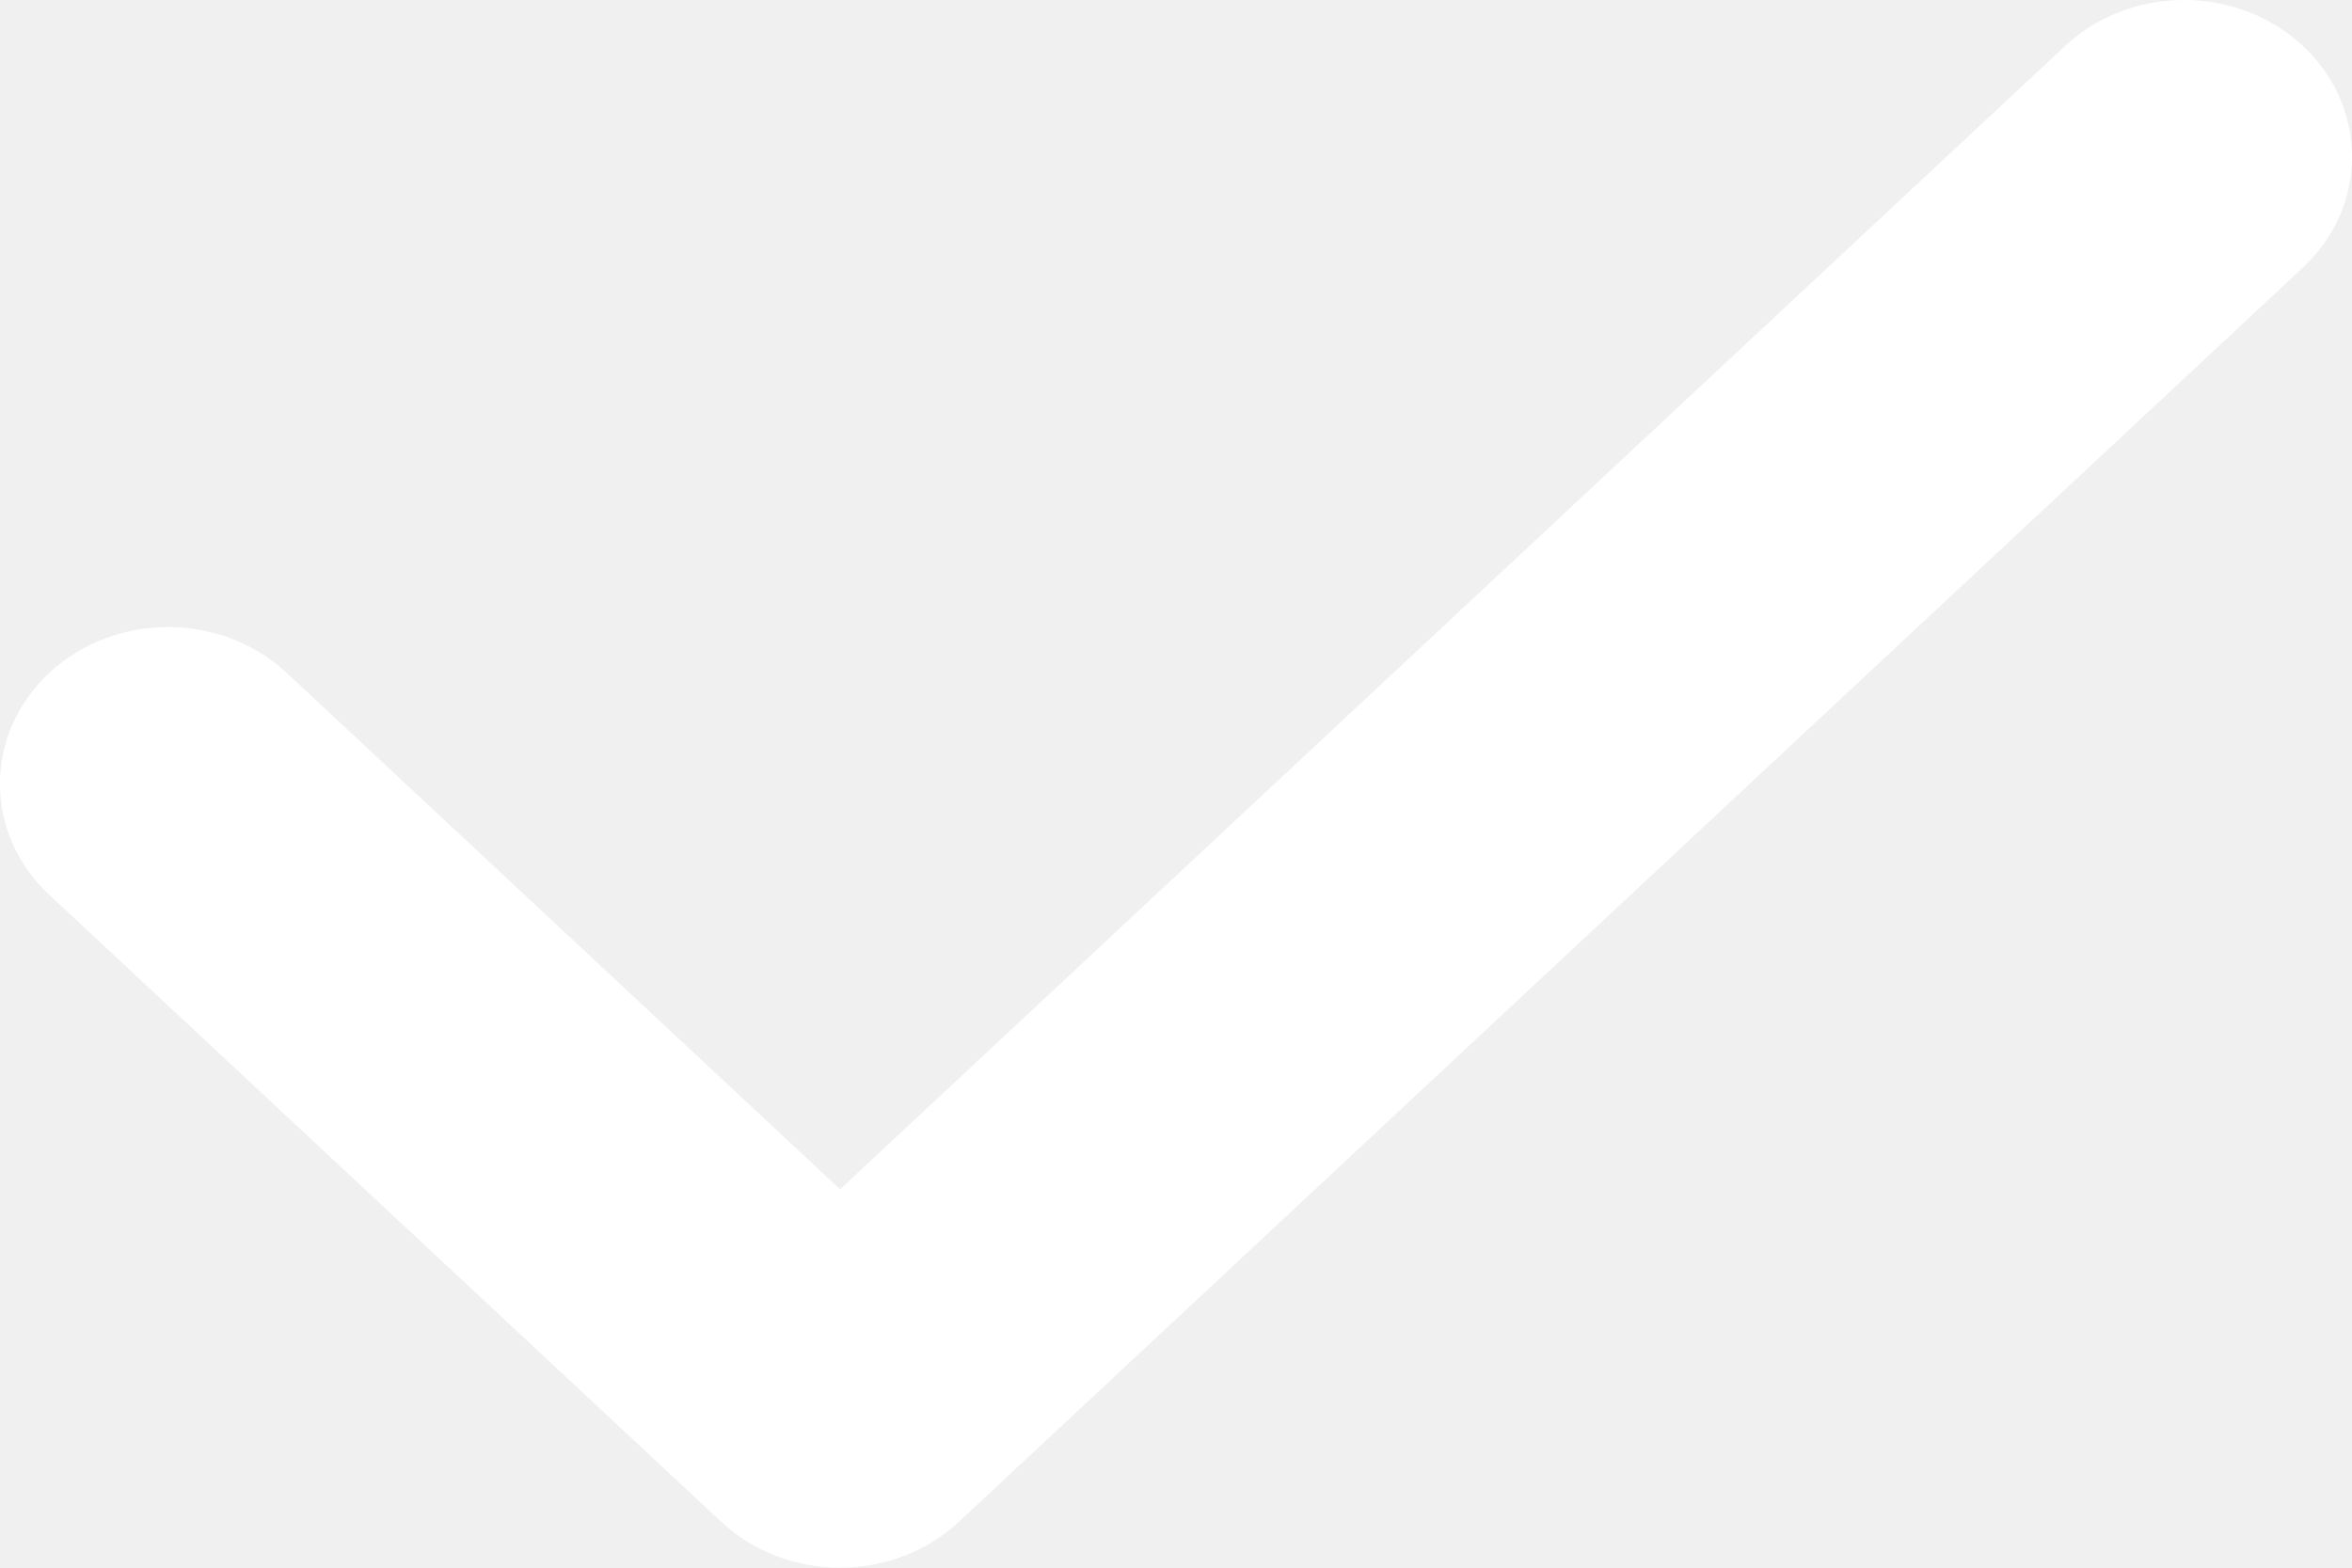
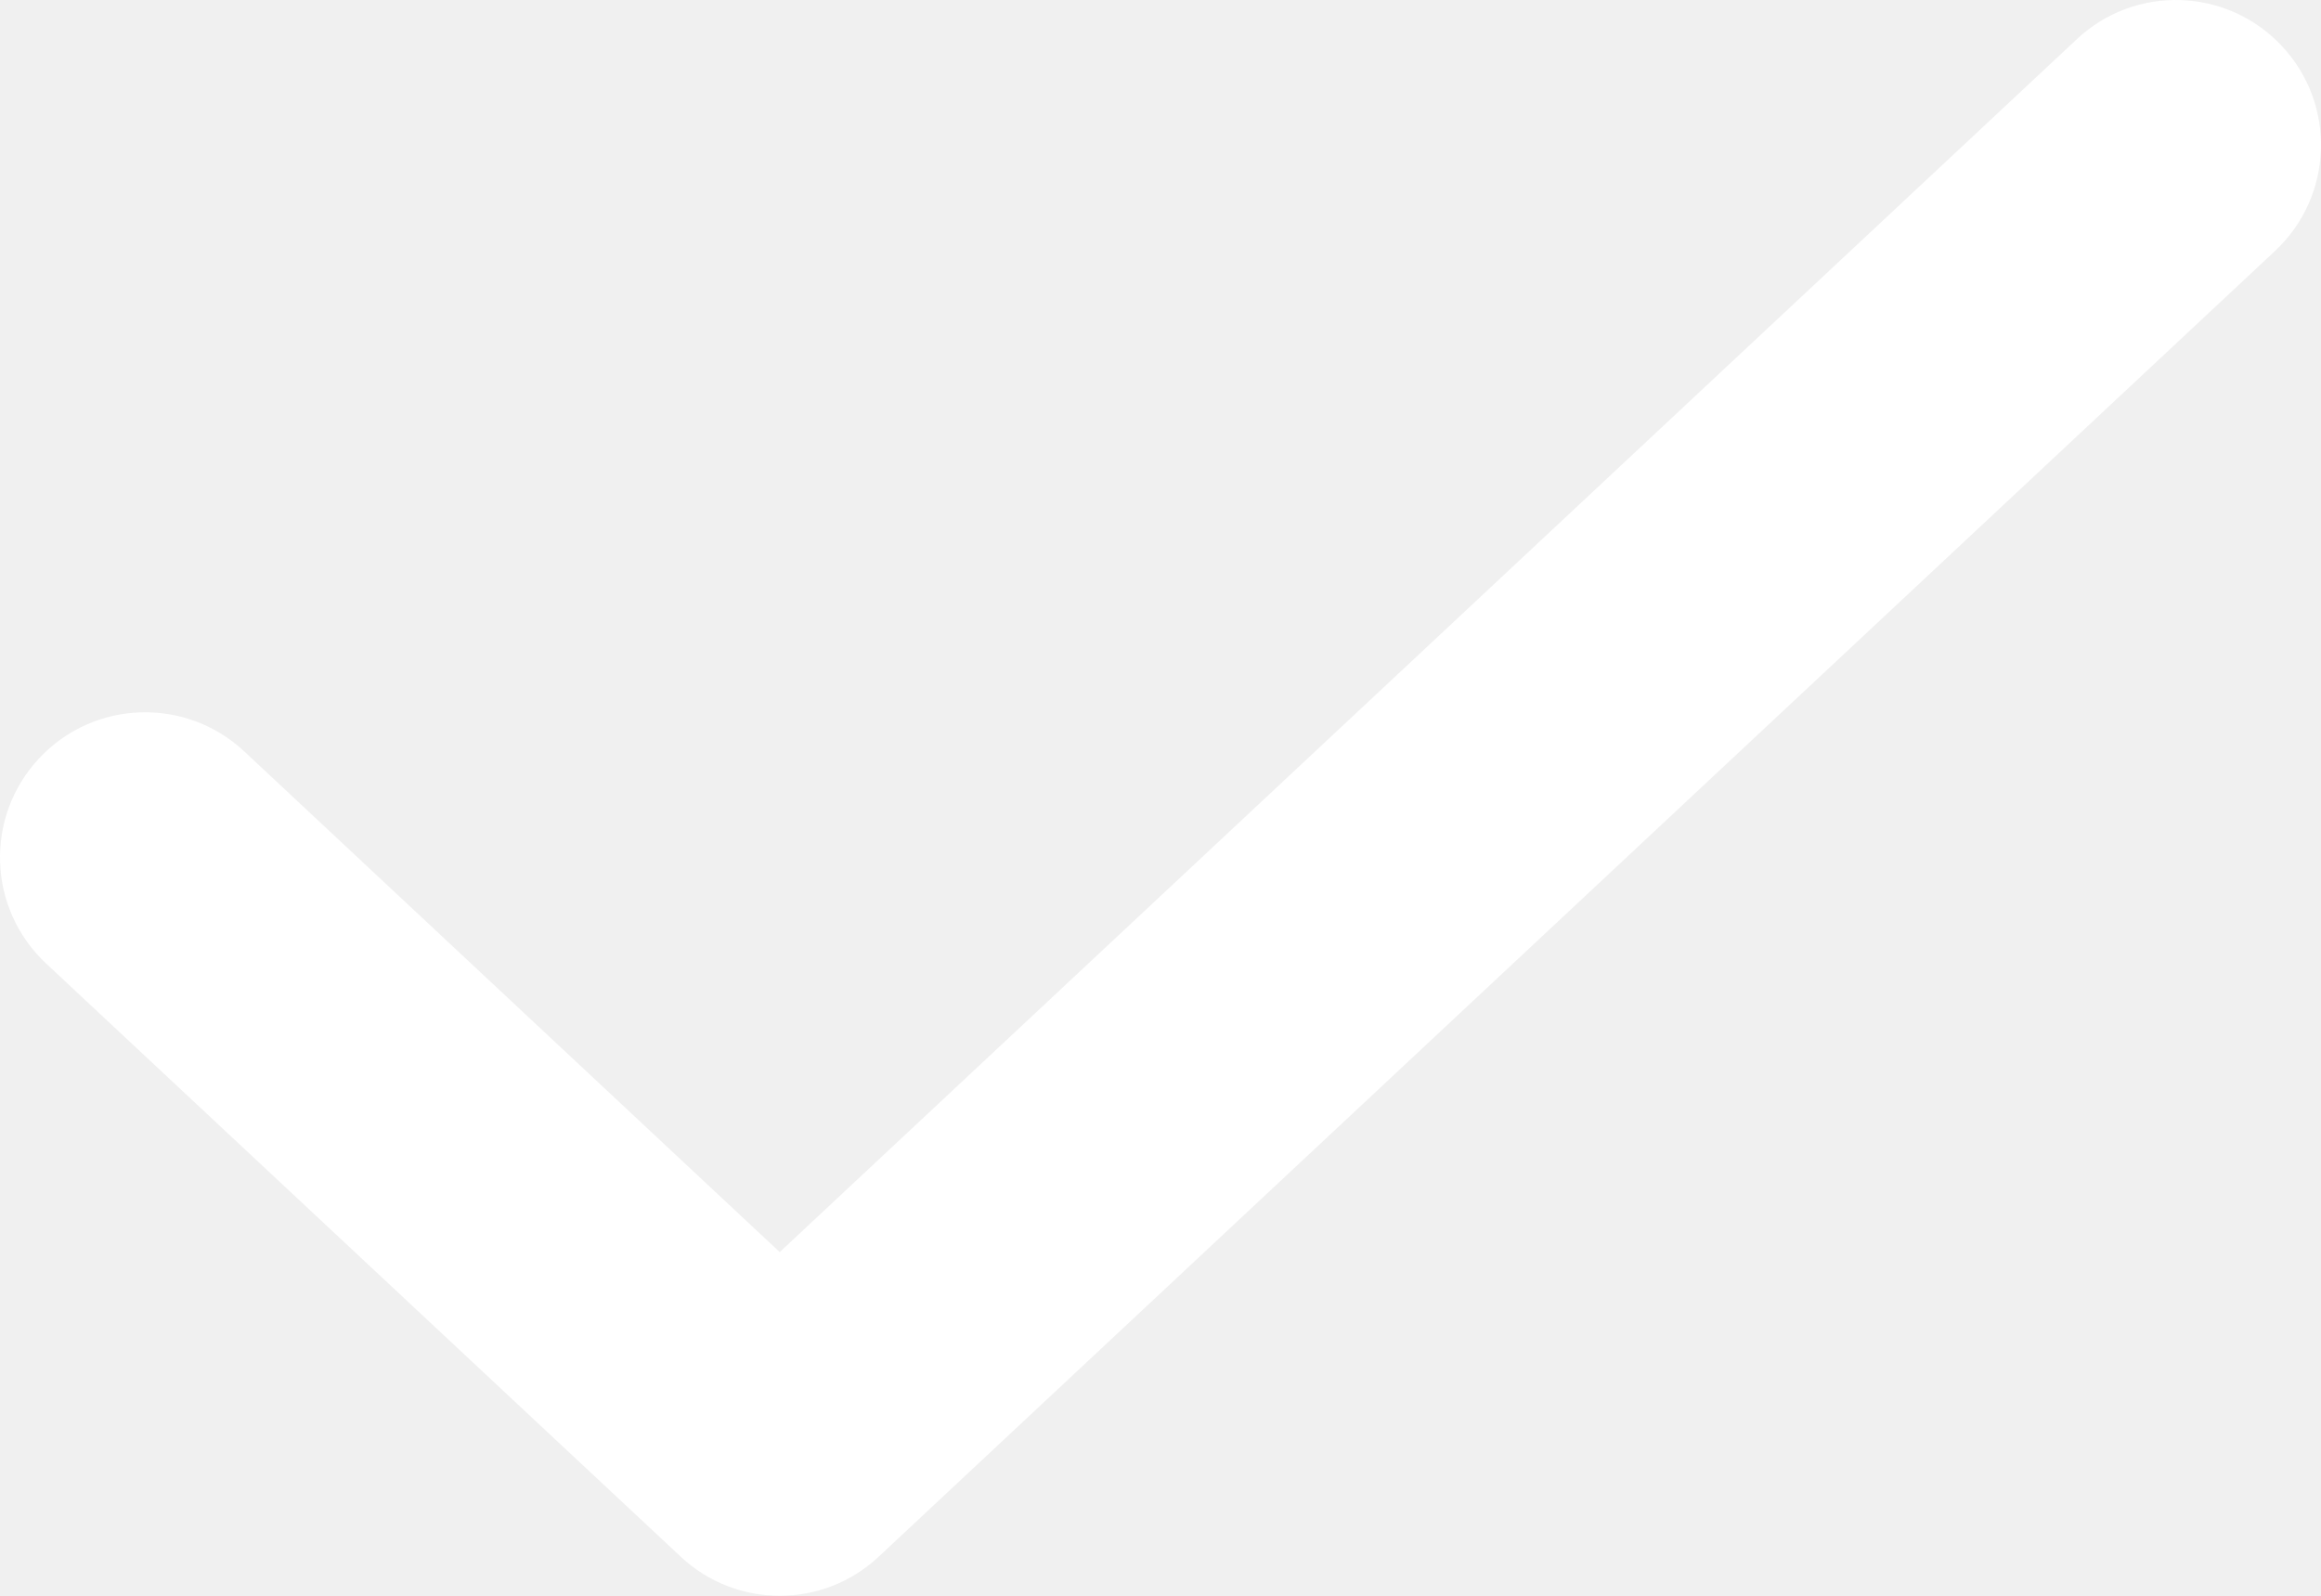
- <svg xmlns="http://www.w3.org/2000/svg" width="12" height="8" viewBox="0 0 12 8" fill="none">
-   <path fill-rule="evenodd" clip-rule="evenodd" d="M11.749 0.234C12.084 0.547 12.084 1.053 11.749 1.366L4.892 7.766C4.557 8.078 4.014 8.078 3.68 7.766L0.251 4.566C-0.084 4.253 -0.084 3.747 0.251 3.434C0.586 3.122 1.129 3.122 1.463 3.434L4.286 6.069L10.537 0.234C10.871 -0.078 11.414 -0.078 11.749 0.234Z" fill="white" />
+ <svg xmlns="http://www.w3.org/2000/svg" width="16" height="11" viewBox="0 0 16 11" fill="none">
+   <path fill-rule="evenodd" clip-rule="evenodd" d="M15.73 0.317C16.108 0.72 16.086 1.353 15.683 1.73L6.058 10.73C5.674 11.09 5.076 11.09 4.692 10.73L0.317 6.641C-0.086 6.263 -0.108 5.631 0.27 5.227C0.647 4.824 1.279 4.802 1.683 5.179L5.375 8.631L14.317 0.27C14.72 -0.108 15.353 -0.086 15.73 0.317Z" fill="white" />
</svg>
